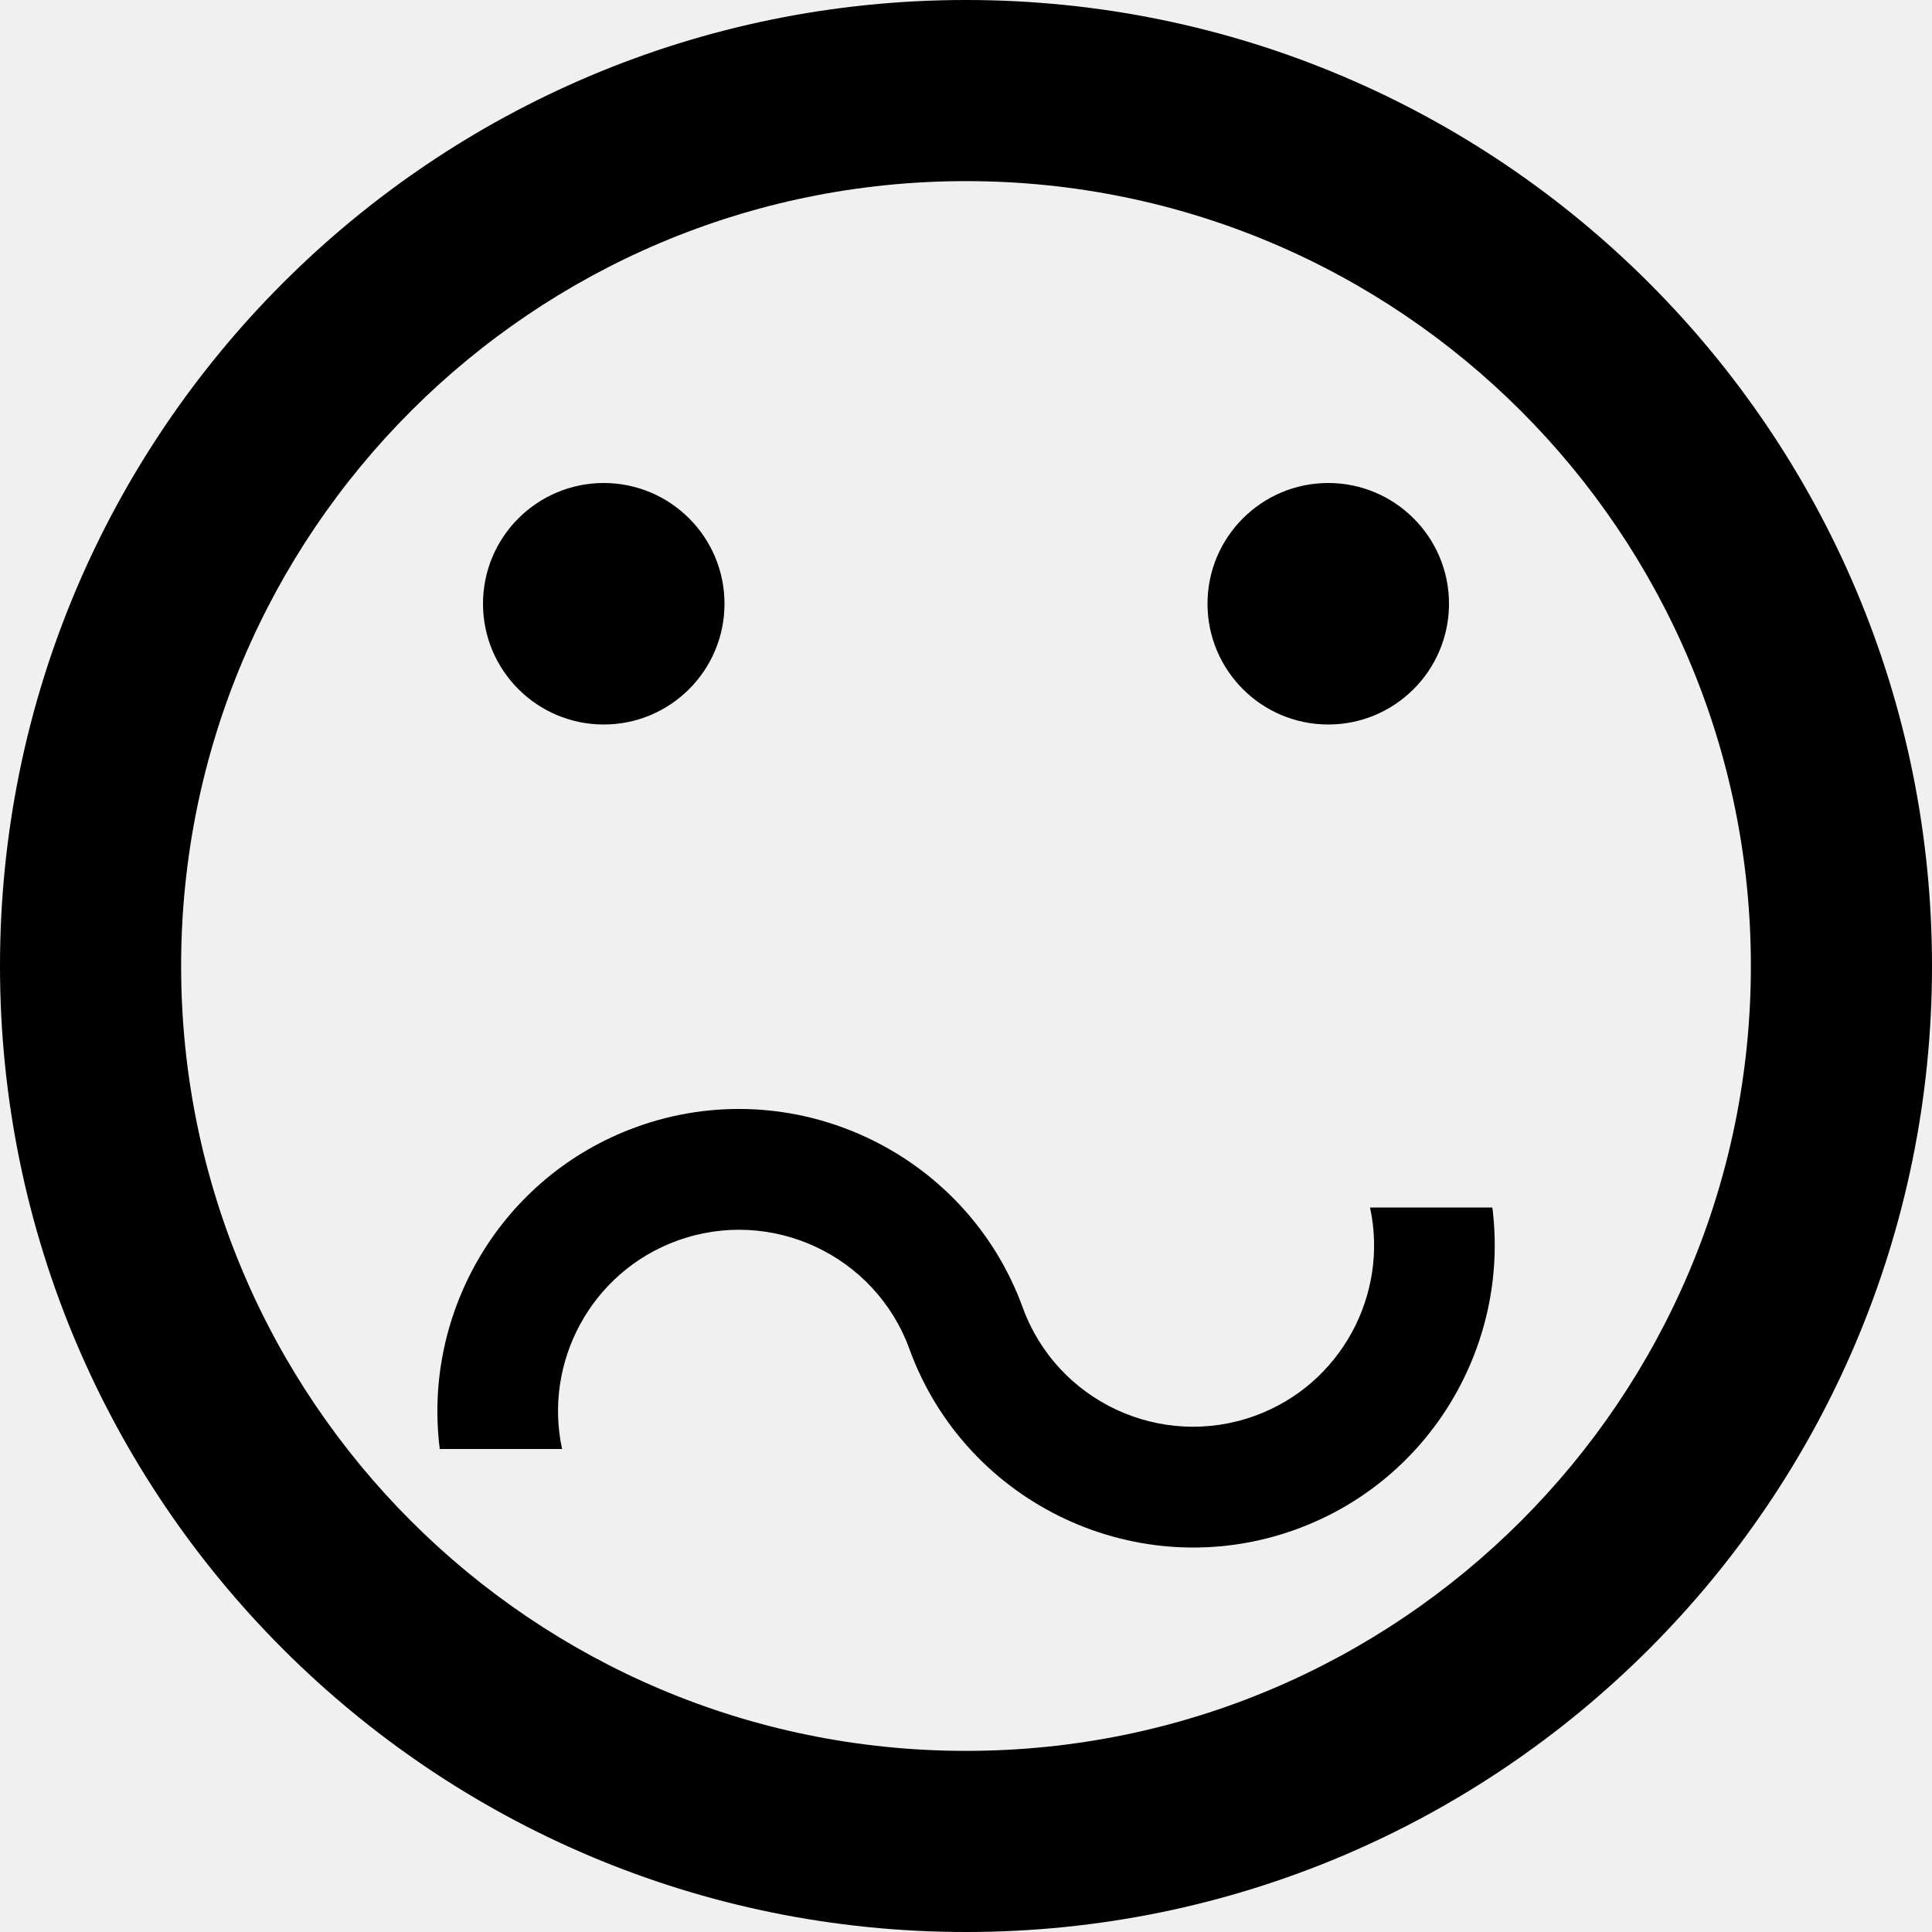
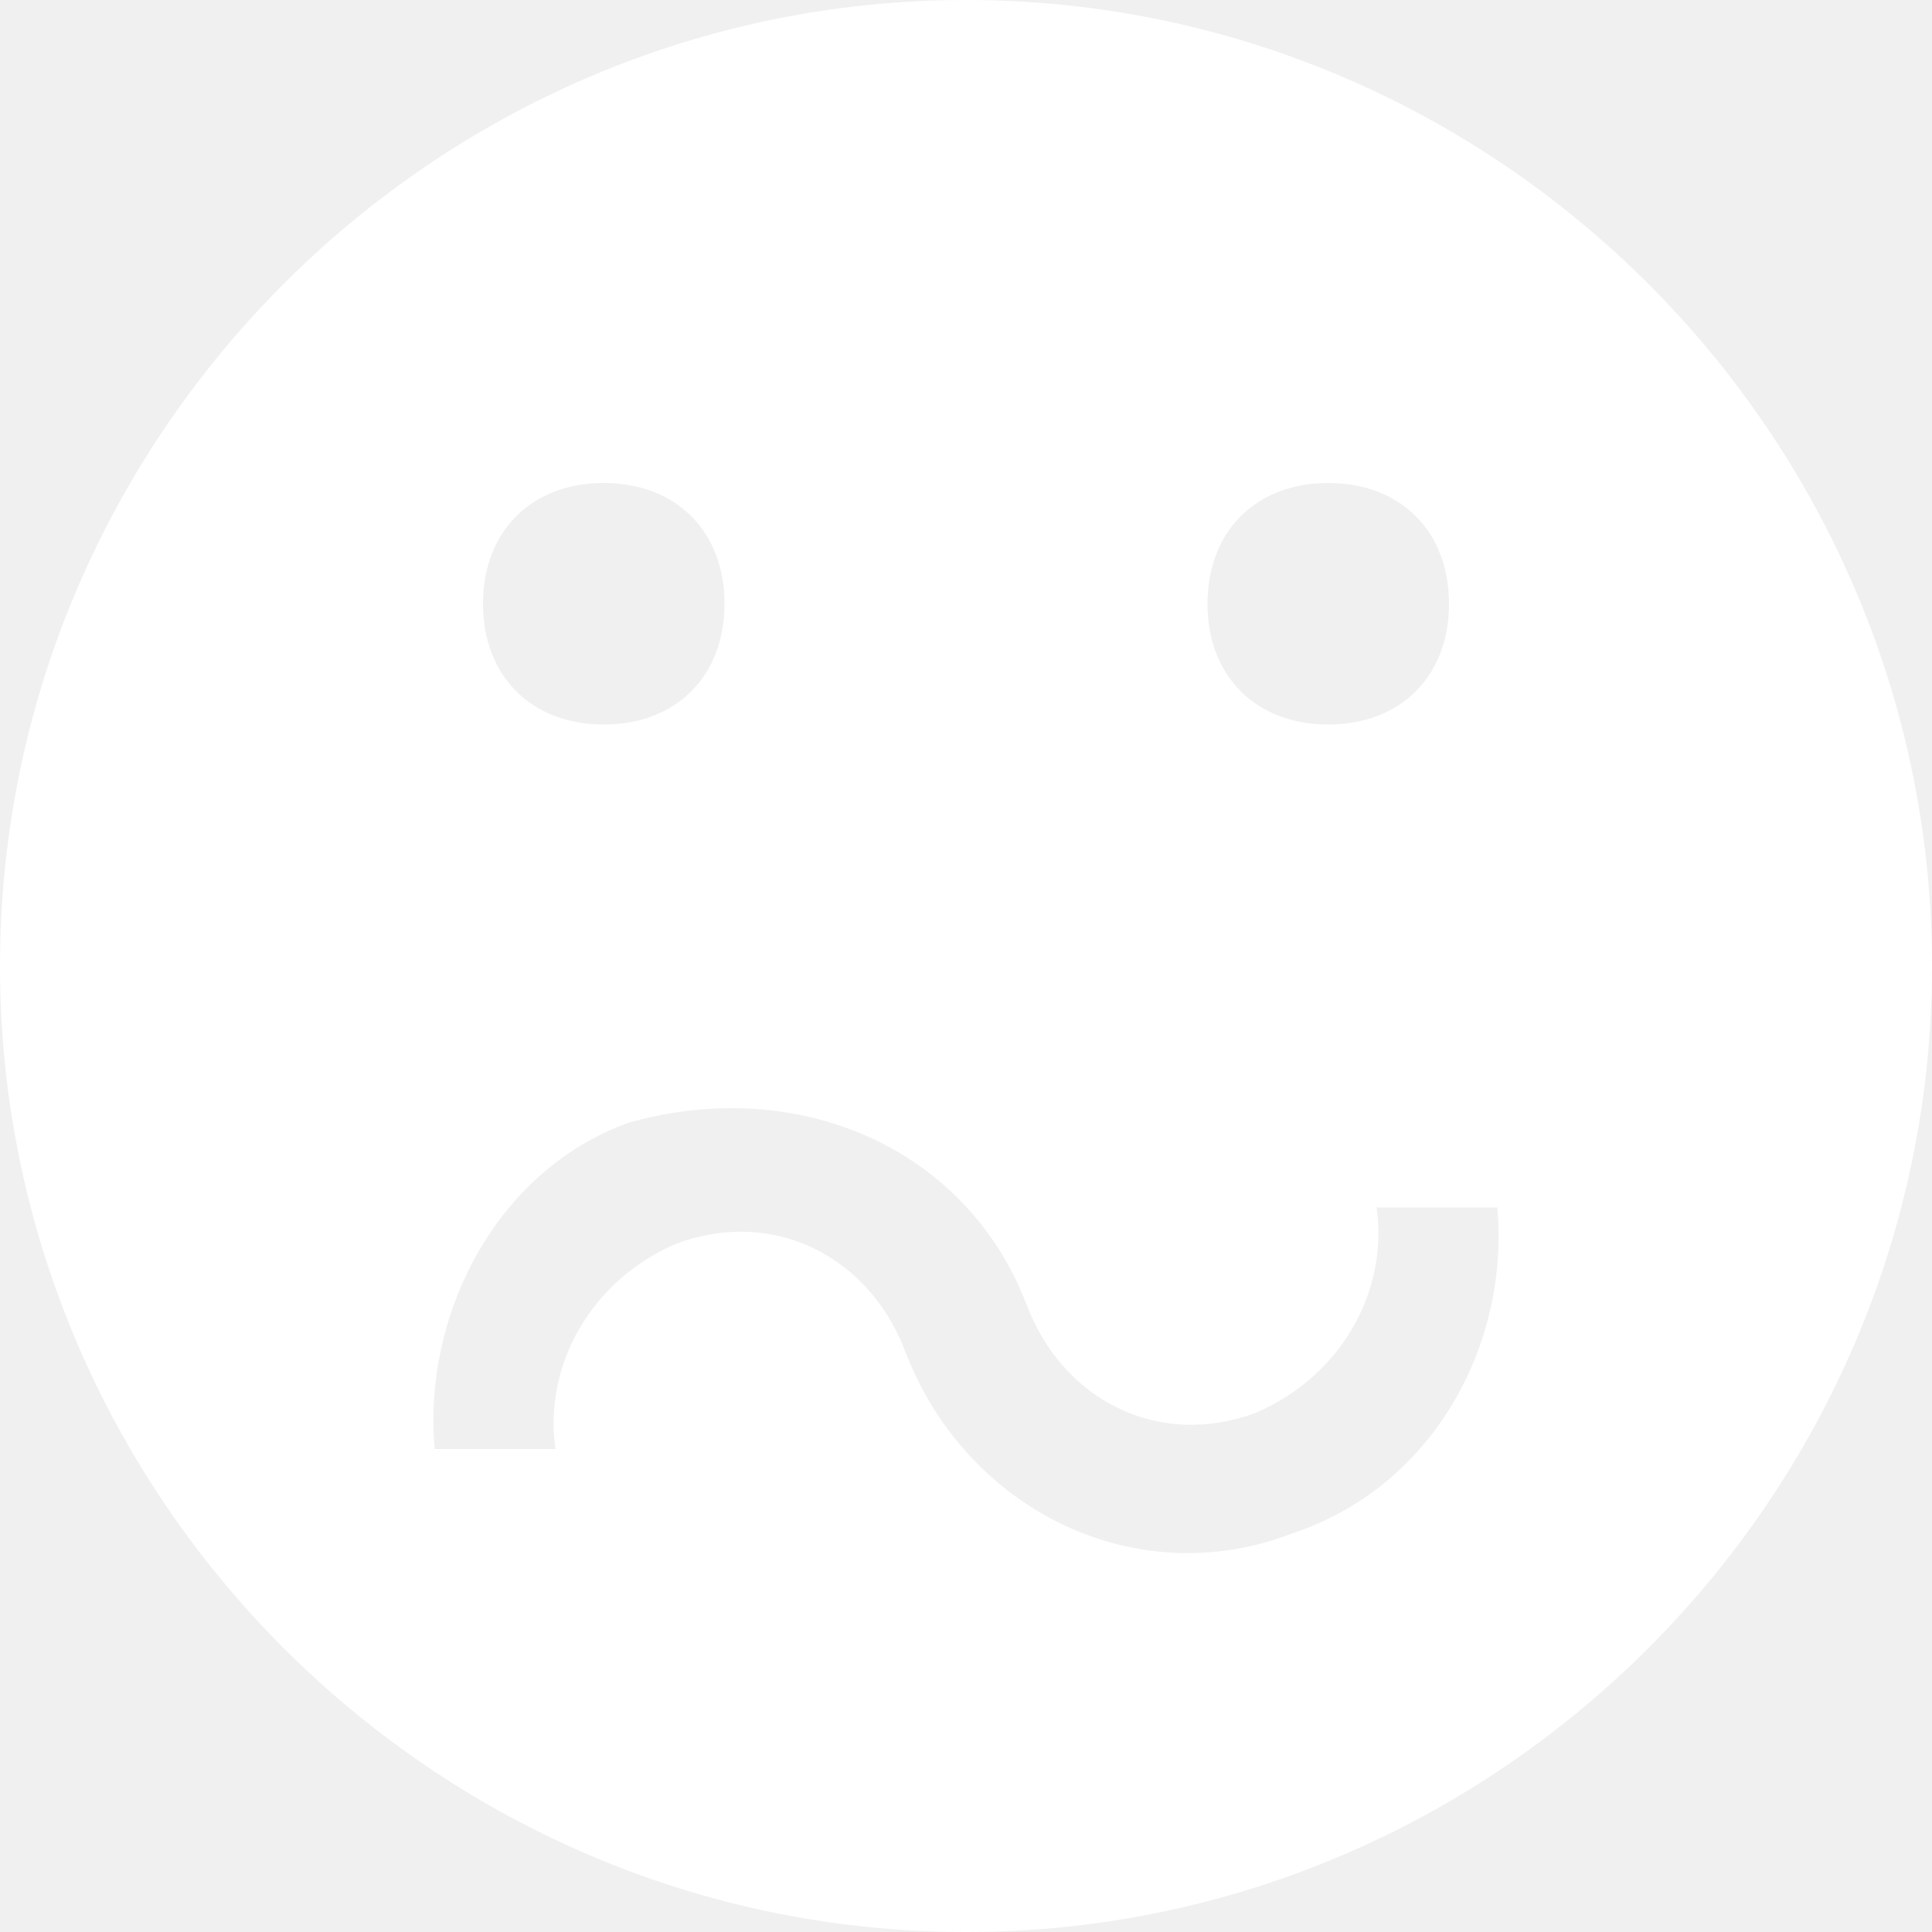
- <svg xmlns="http://www.w3.org/2000/svg" version="1.1" width="16" height="16" viewBox="0 0 16 16">
-   <path fill="#000000" d="M8 16c4.418 0 8-3.582 8-8s-3.582-8-8-8-8 3.582-8 8 3.582 8 8 8zM8 1.5c3.59 0 6.5 2.91 6.5 6.5s-2.91 6.5-6.5 6.5-6.5-2.91-6.5-6.5 2.91-6.5 6.5-6.5zM4 5c0-0.552 0.448-1 1-1s1 0.448 1 1c0 0.552-0.448 1-1 1s-1-0.448-1-1zM10 5c0-0.552 0.448-1 1-1s1 0.448 1 1c0 0.552-0.448 1-1 1s-1-0.448-1-1zM11.345 10h1.014c0.144 1.133-0.507 2.258-1.624 2.665-1.295 0.472-2.733-0.199-3.204-1.494-0.283-0.777-1.145-1.179-1.923-0.896-0.712 0.259-1.109 1.005-0.953 1.725h-1.013c-0.144-1.133 0.507-2.258 1.624-2.665 1.295-0.472 2.733 0.199 3.204 1.494 0.283 0.777 1.145 1.179 1.923 0.896 0.712-0.259 1.109-1.005 0.953-1.725z" />
+ <svg xmlns="http://www.w3.org/2000/svg" version="1.1" id="Layer_1" x="0px" y="0px" viewBox="0 0 16 16" style="enable-background:new 0 0 16 16;" xml:space="preserve">
+   <style type="text/css">
+ 	.st0{fill:#FFFFFF;}
+ </style>
+   <path class="st0" d="M8,0C3.6,0,0,3.6,0,8s3.6,8,8,8s8-3.6,8-8S12.4,0,8,0z M11,4c0.6,0,1,0.4,1,1s-0.4,1-1,1s-1-0.4-1-1  S10.4,4,11,4z M5,4c0.6,0,1,0.4,1,1S5.6,6,5,6S4,5.6,4,5S4.4,4,5,4z M10.7,12.7c-1.3,0.5-2.7-0.2-3.2-1.5c-0.3-0.8-1.1-1.2-1.9-0.9  c-0.7,0.3-1.1,1-1,1.7h-1c-0.1-1.1,0.5-2.3,1.6-2.7C6.6,8.9,8,9.5,8.5,10.8c0.3,0.8,1.1,1.2,1.9,0.9c0.7-0.3,1.1-1,1-1.7h1  C12.5,11.1,11.9,12.3,10.7,12.7L10.7,12.7z" />
</svg>
